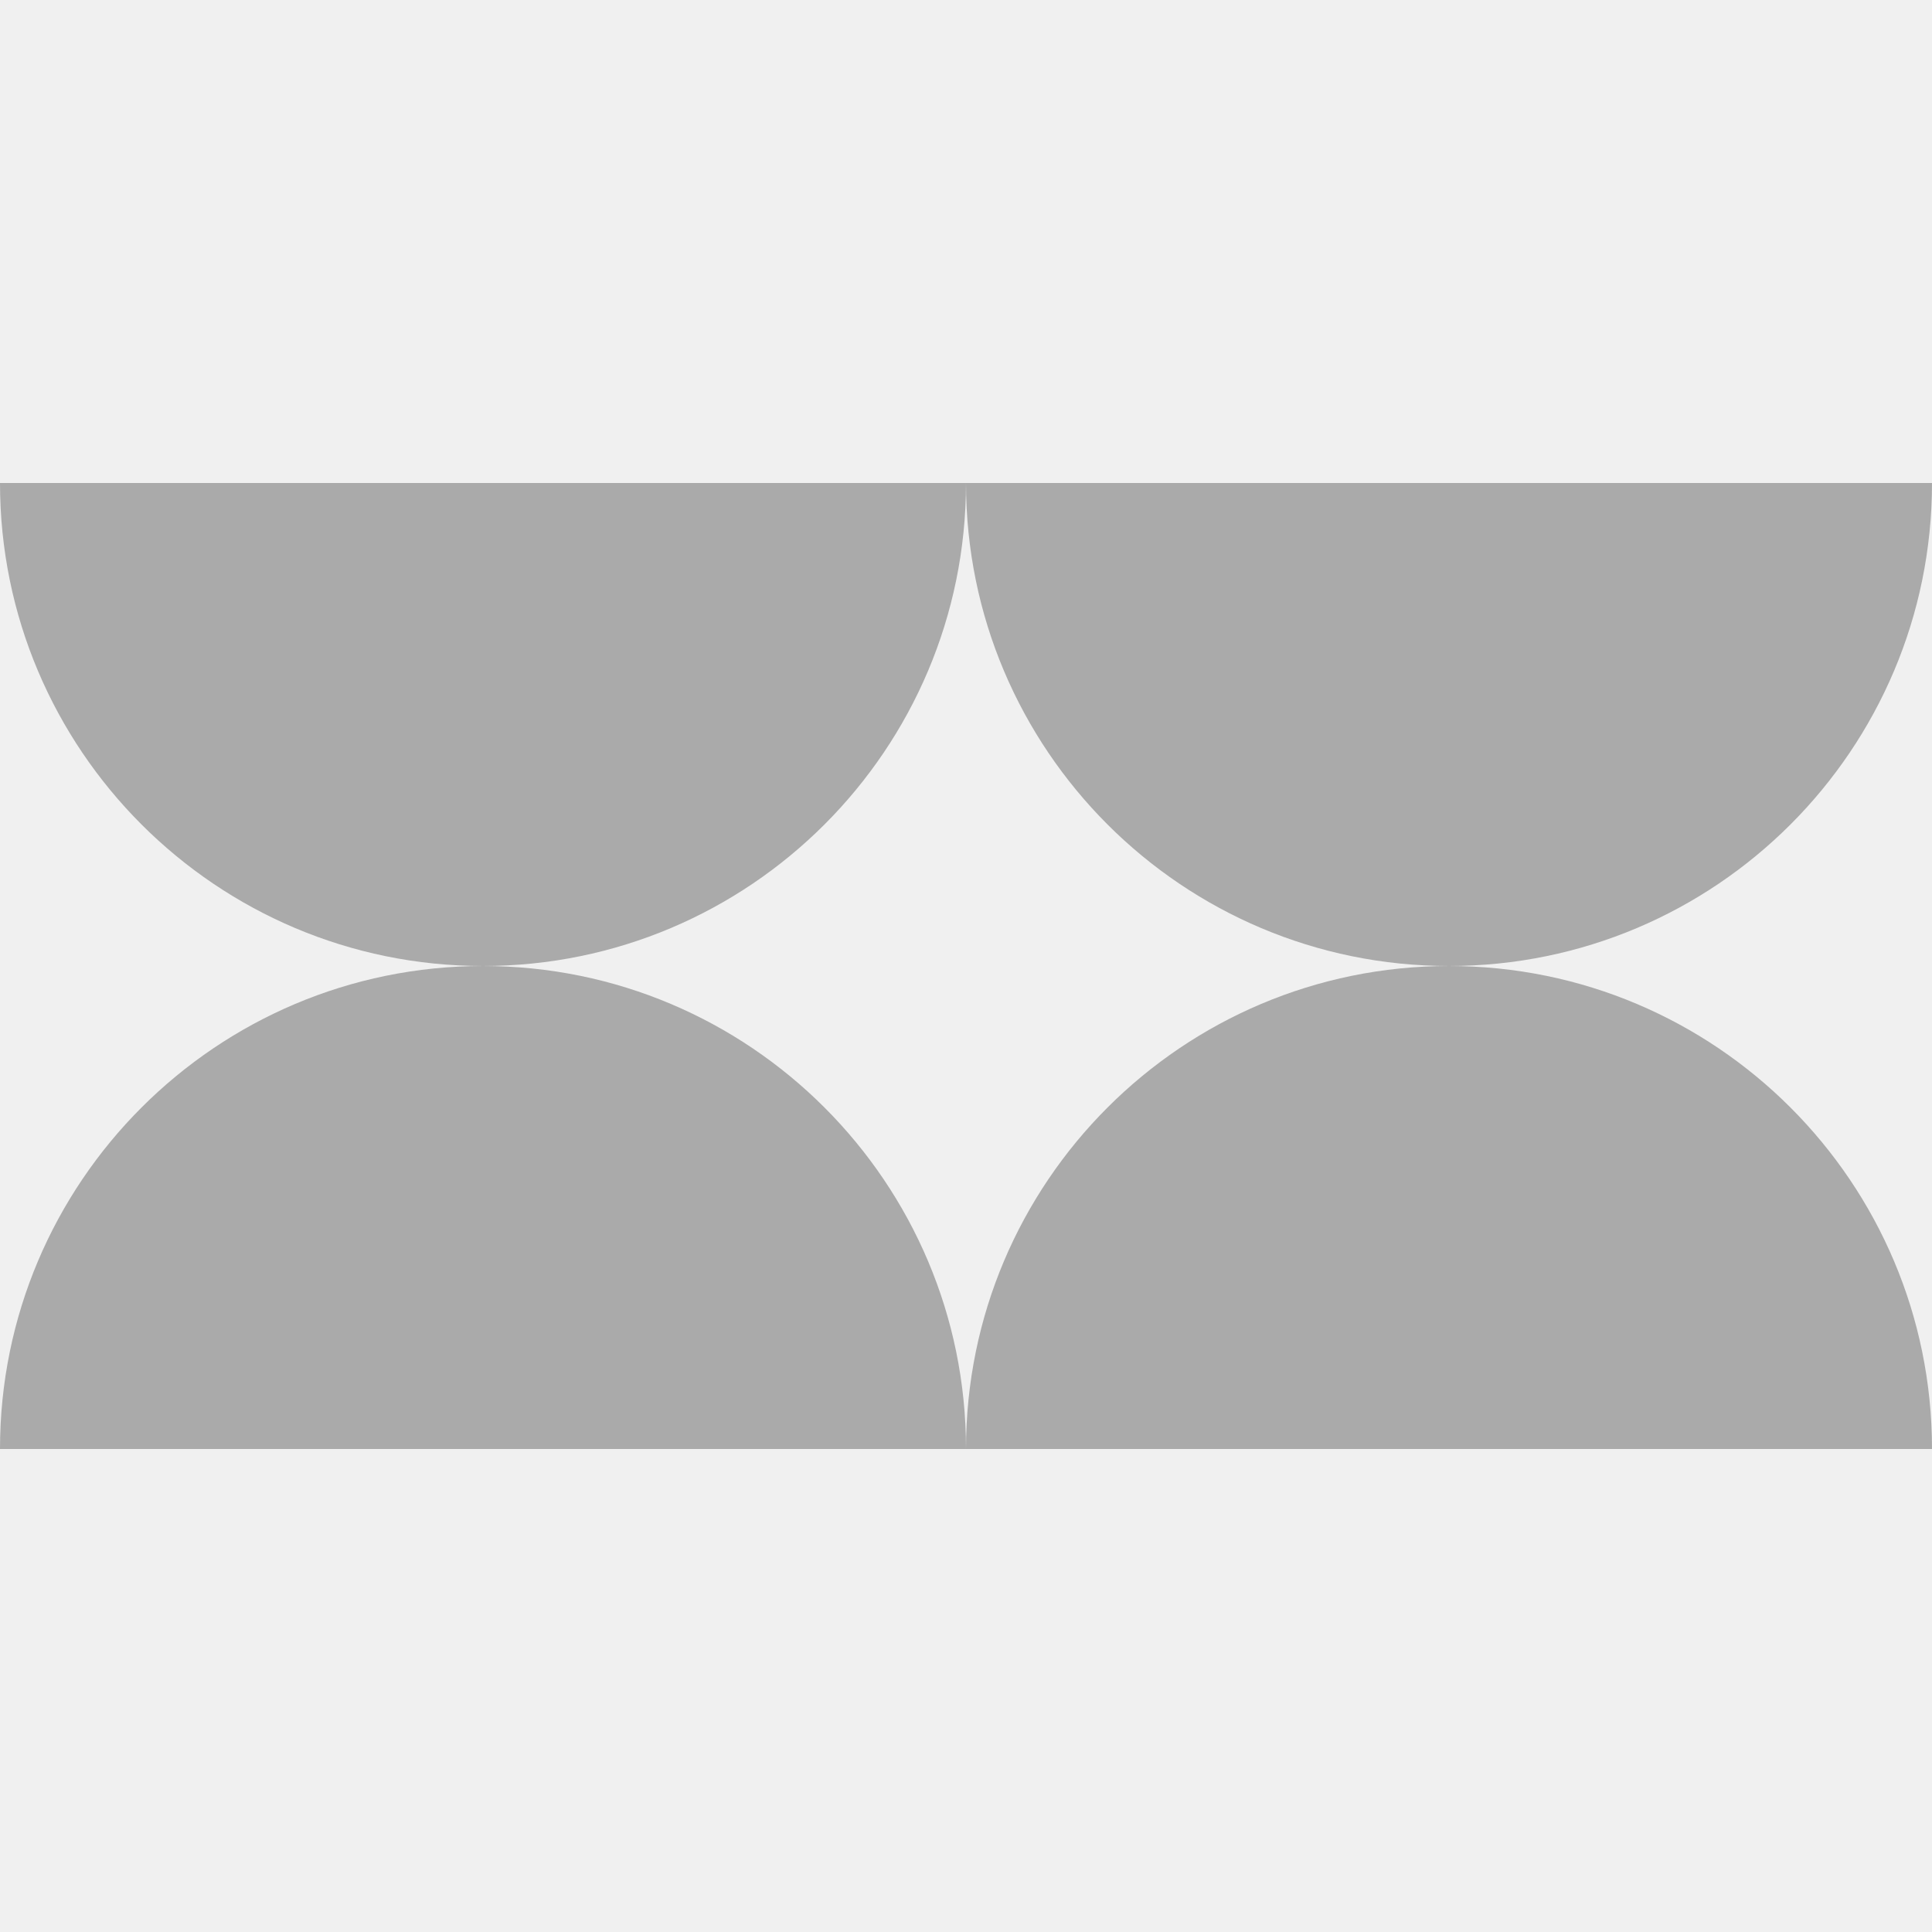
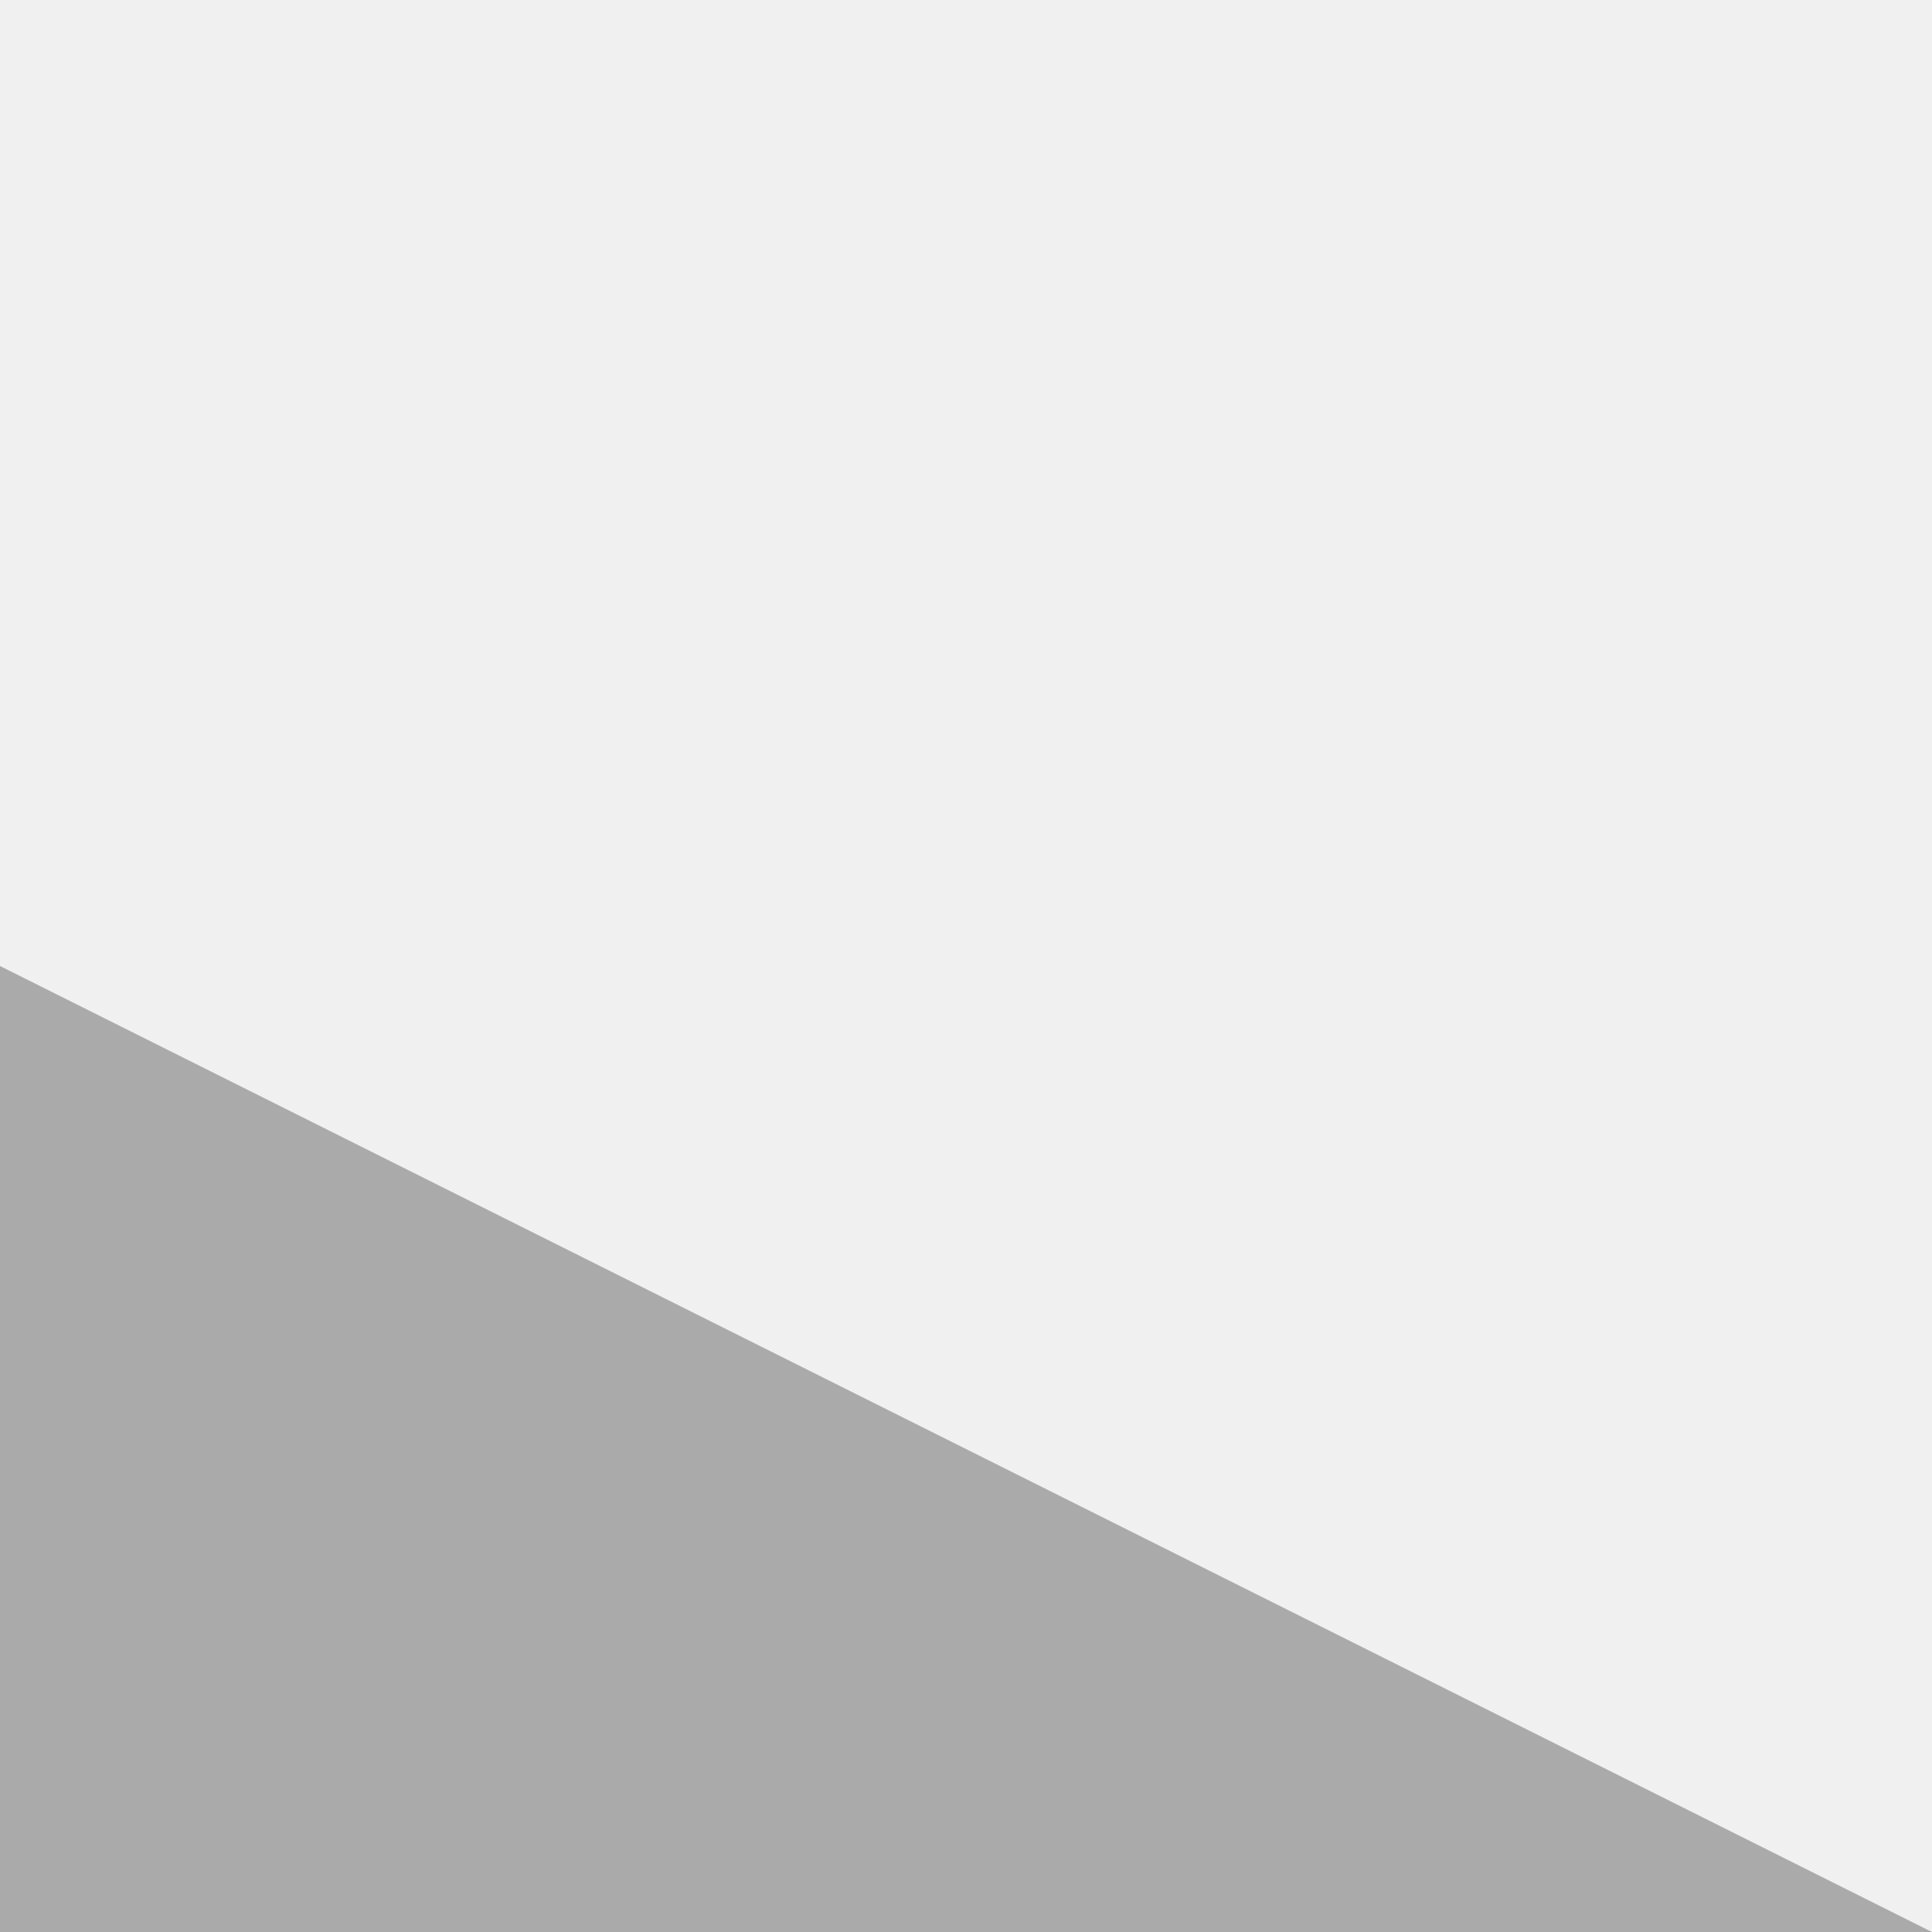
<svg xmlns="http://www.w3.org/2000/svg" version="1.1" id="layer1" x="0px" y="0px" viewBox="0 0 200 200" enable-background="new 0 0 200 200" xml:space="preserve">
  <g>
    <rect class="color1" fill="#FFFFFF" fill-opacity="0" width="200" height="200" />
-     <path class="color0" fill="#AAAAAA" d="M100,150L100,150c0-27.6-22.4-50-50-50S0,122.4,0,150l0,0H100z" />
-     <path class="color0" fill="#AAAAAA" d="M200,150L200,150c0-27.6-22.4-50-50-50s-50,22.4-50,50l0,0H200z" />
-     <path class="color0" fill="#AAAAAA" d="M100,50L100,50c0,27.6,22.4,50,50,50s50-22.4,50-50l0,0H100z" />
-     <path class="color0" fill="#AAAAAA" d="M0,50L0,50c0,27.6,22.4,50,50,50s50-22.4,50-50l0,0H0z" />
+     <polygon class="color0" fill="#AAAAAA" points="0,200 0,100 200,200  " />
  </g>
</svg>
